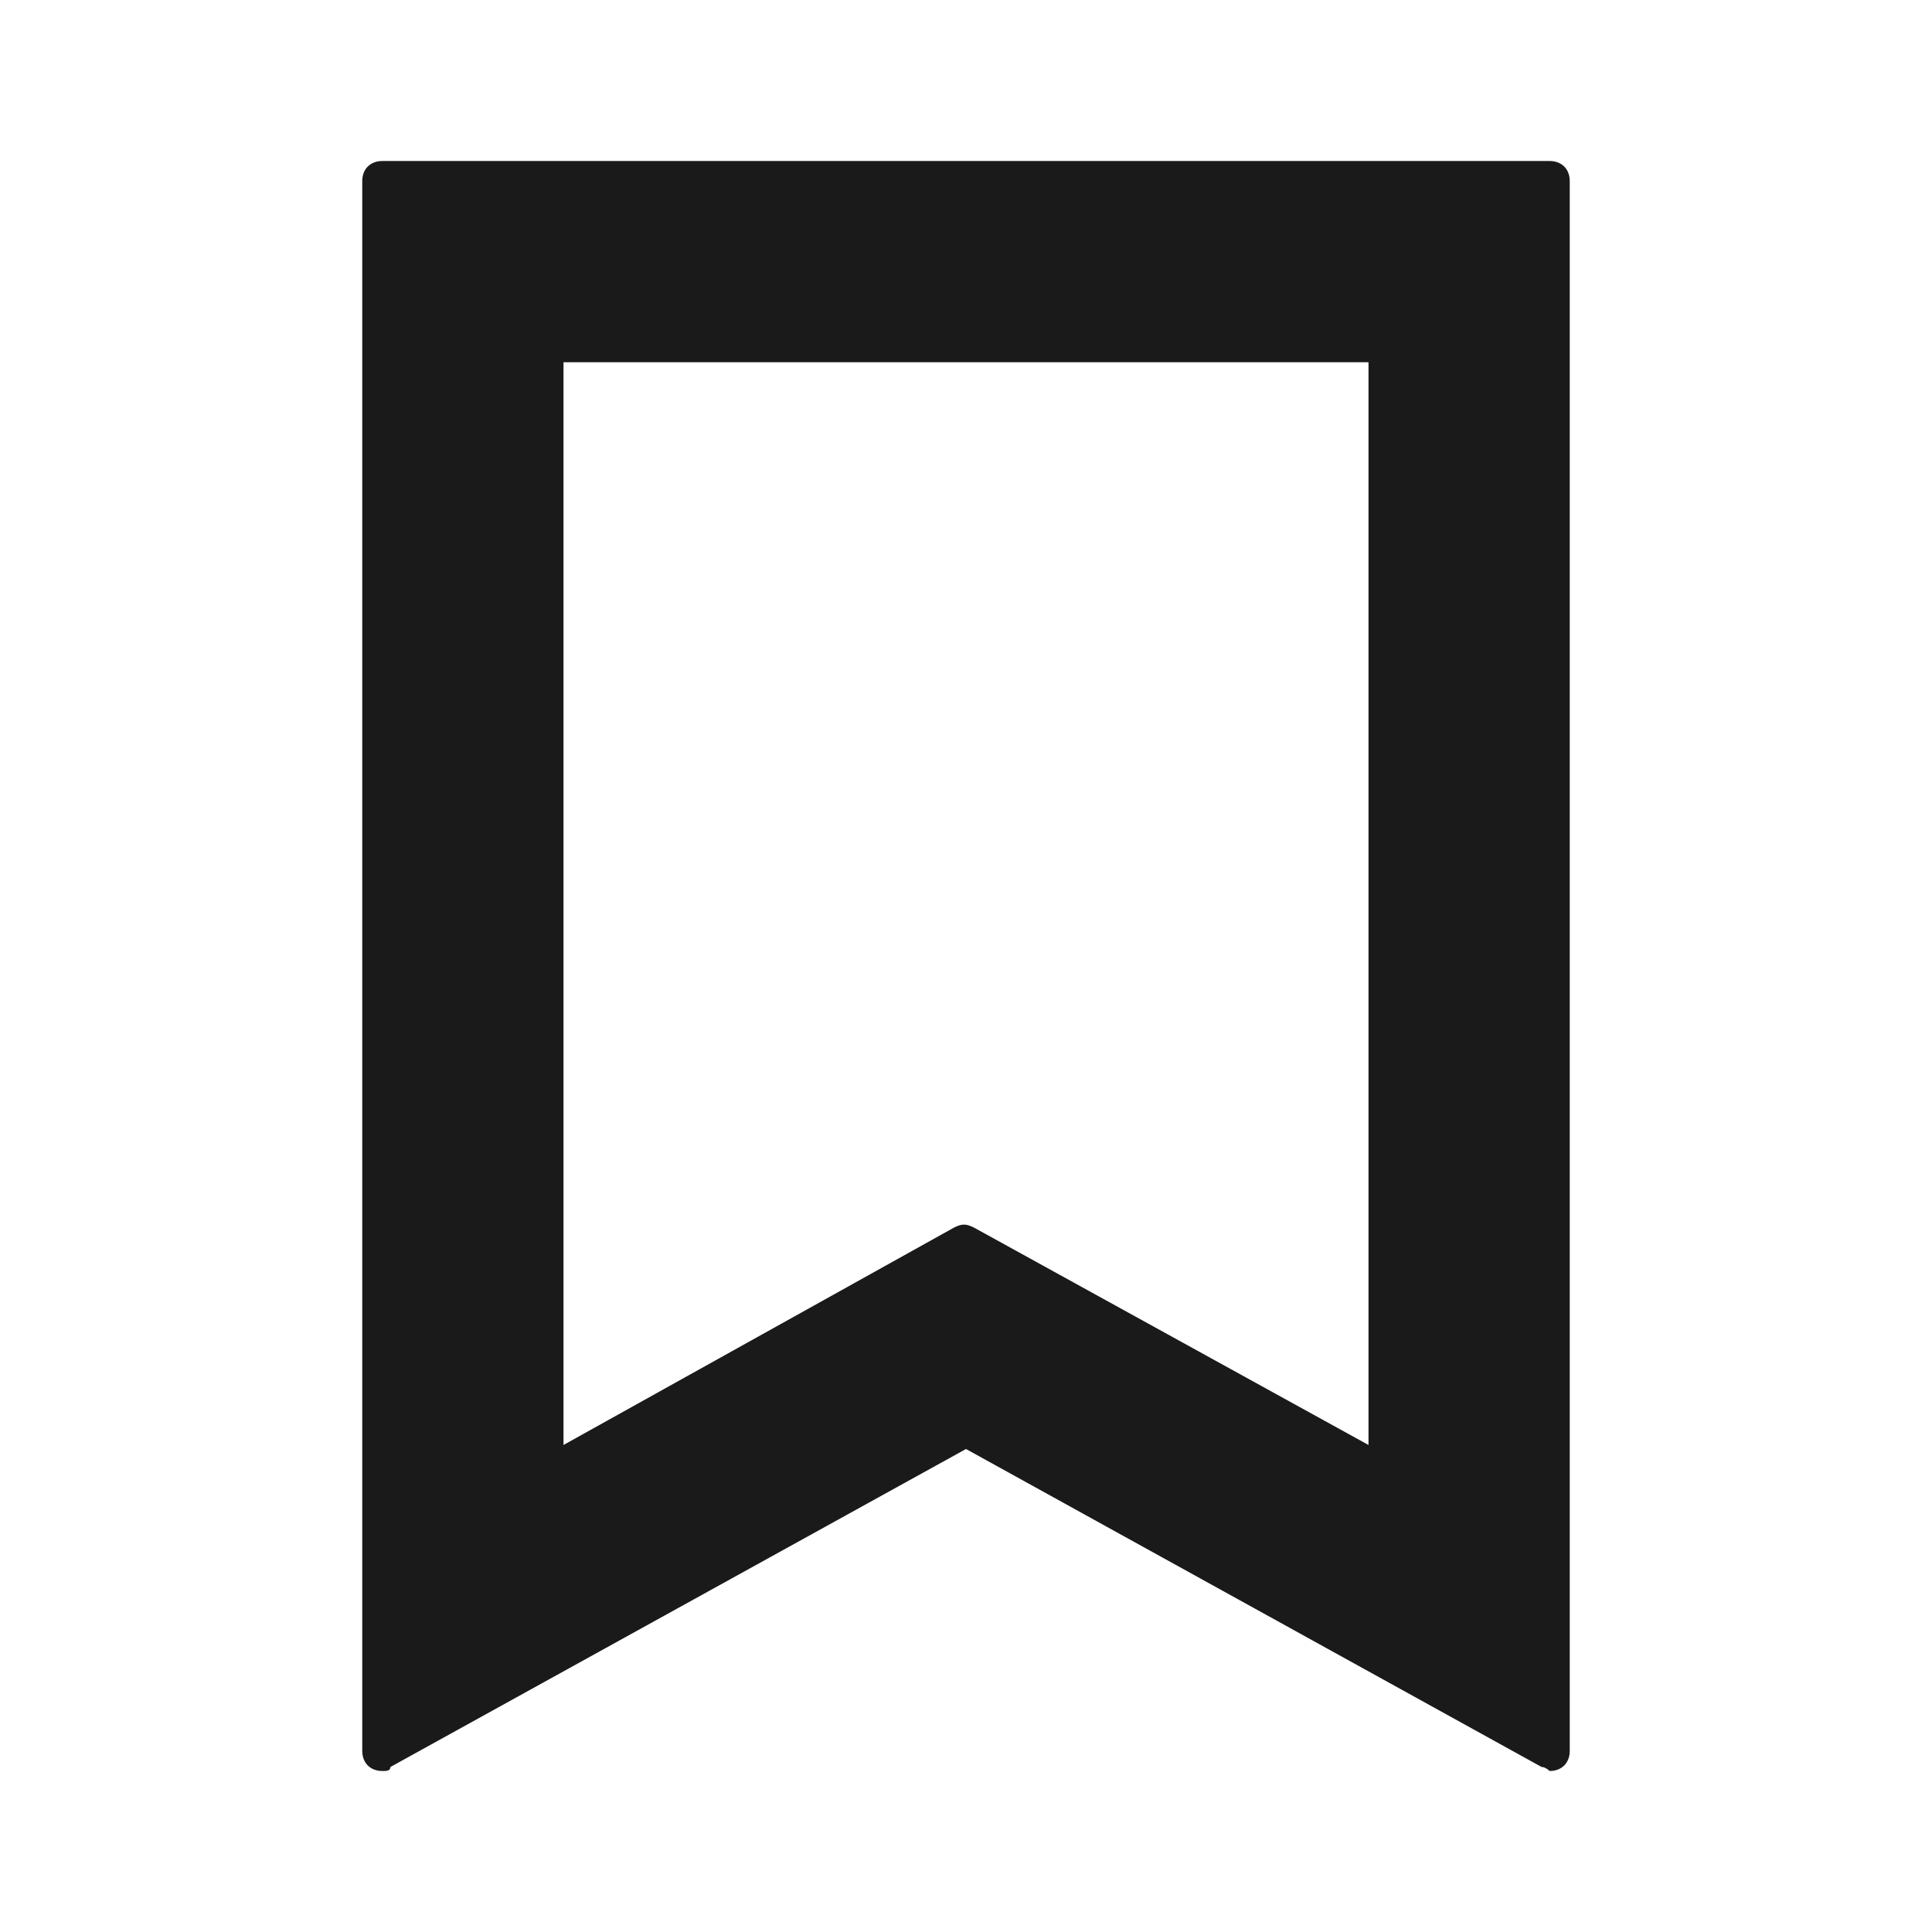
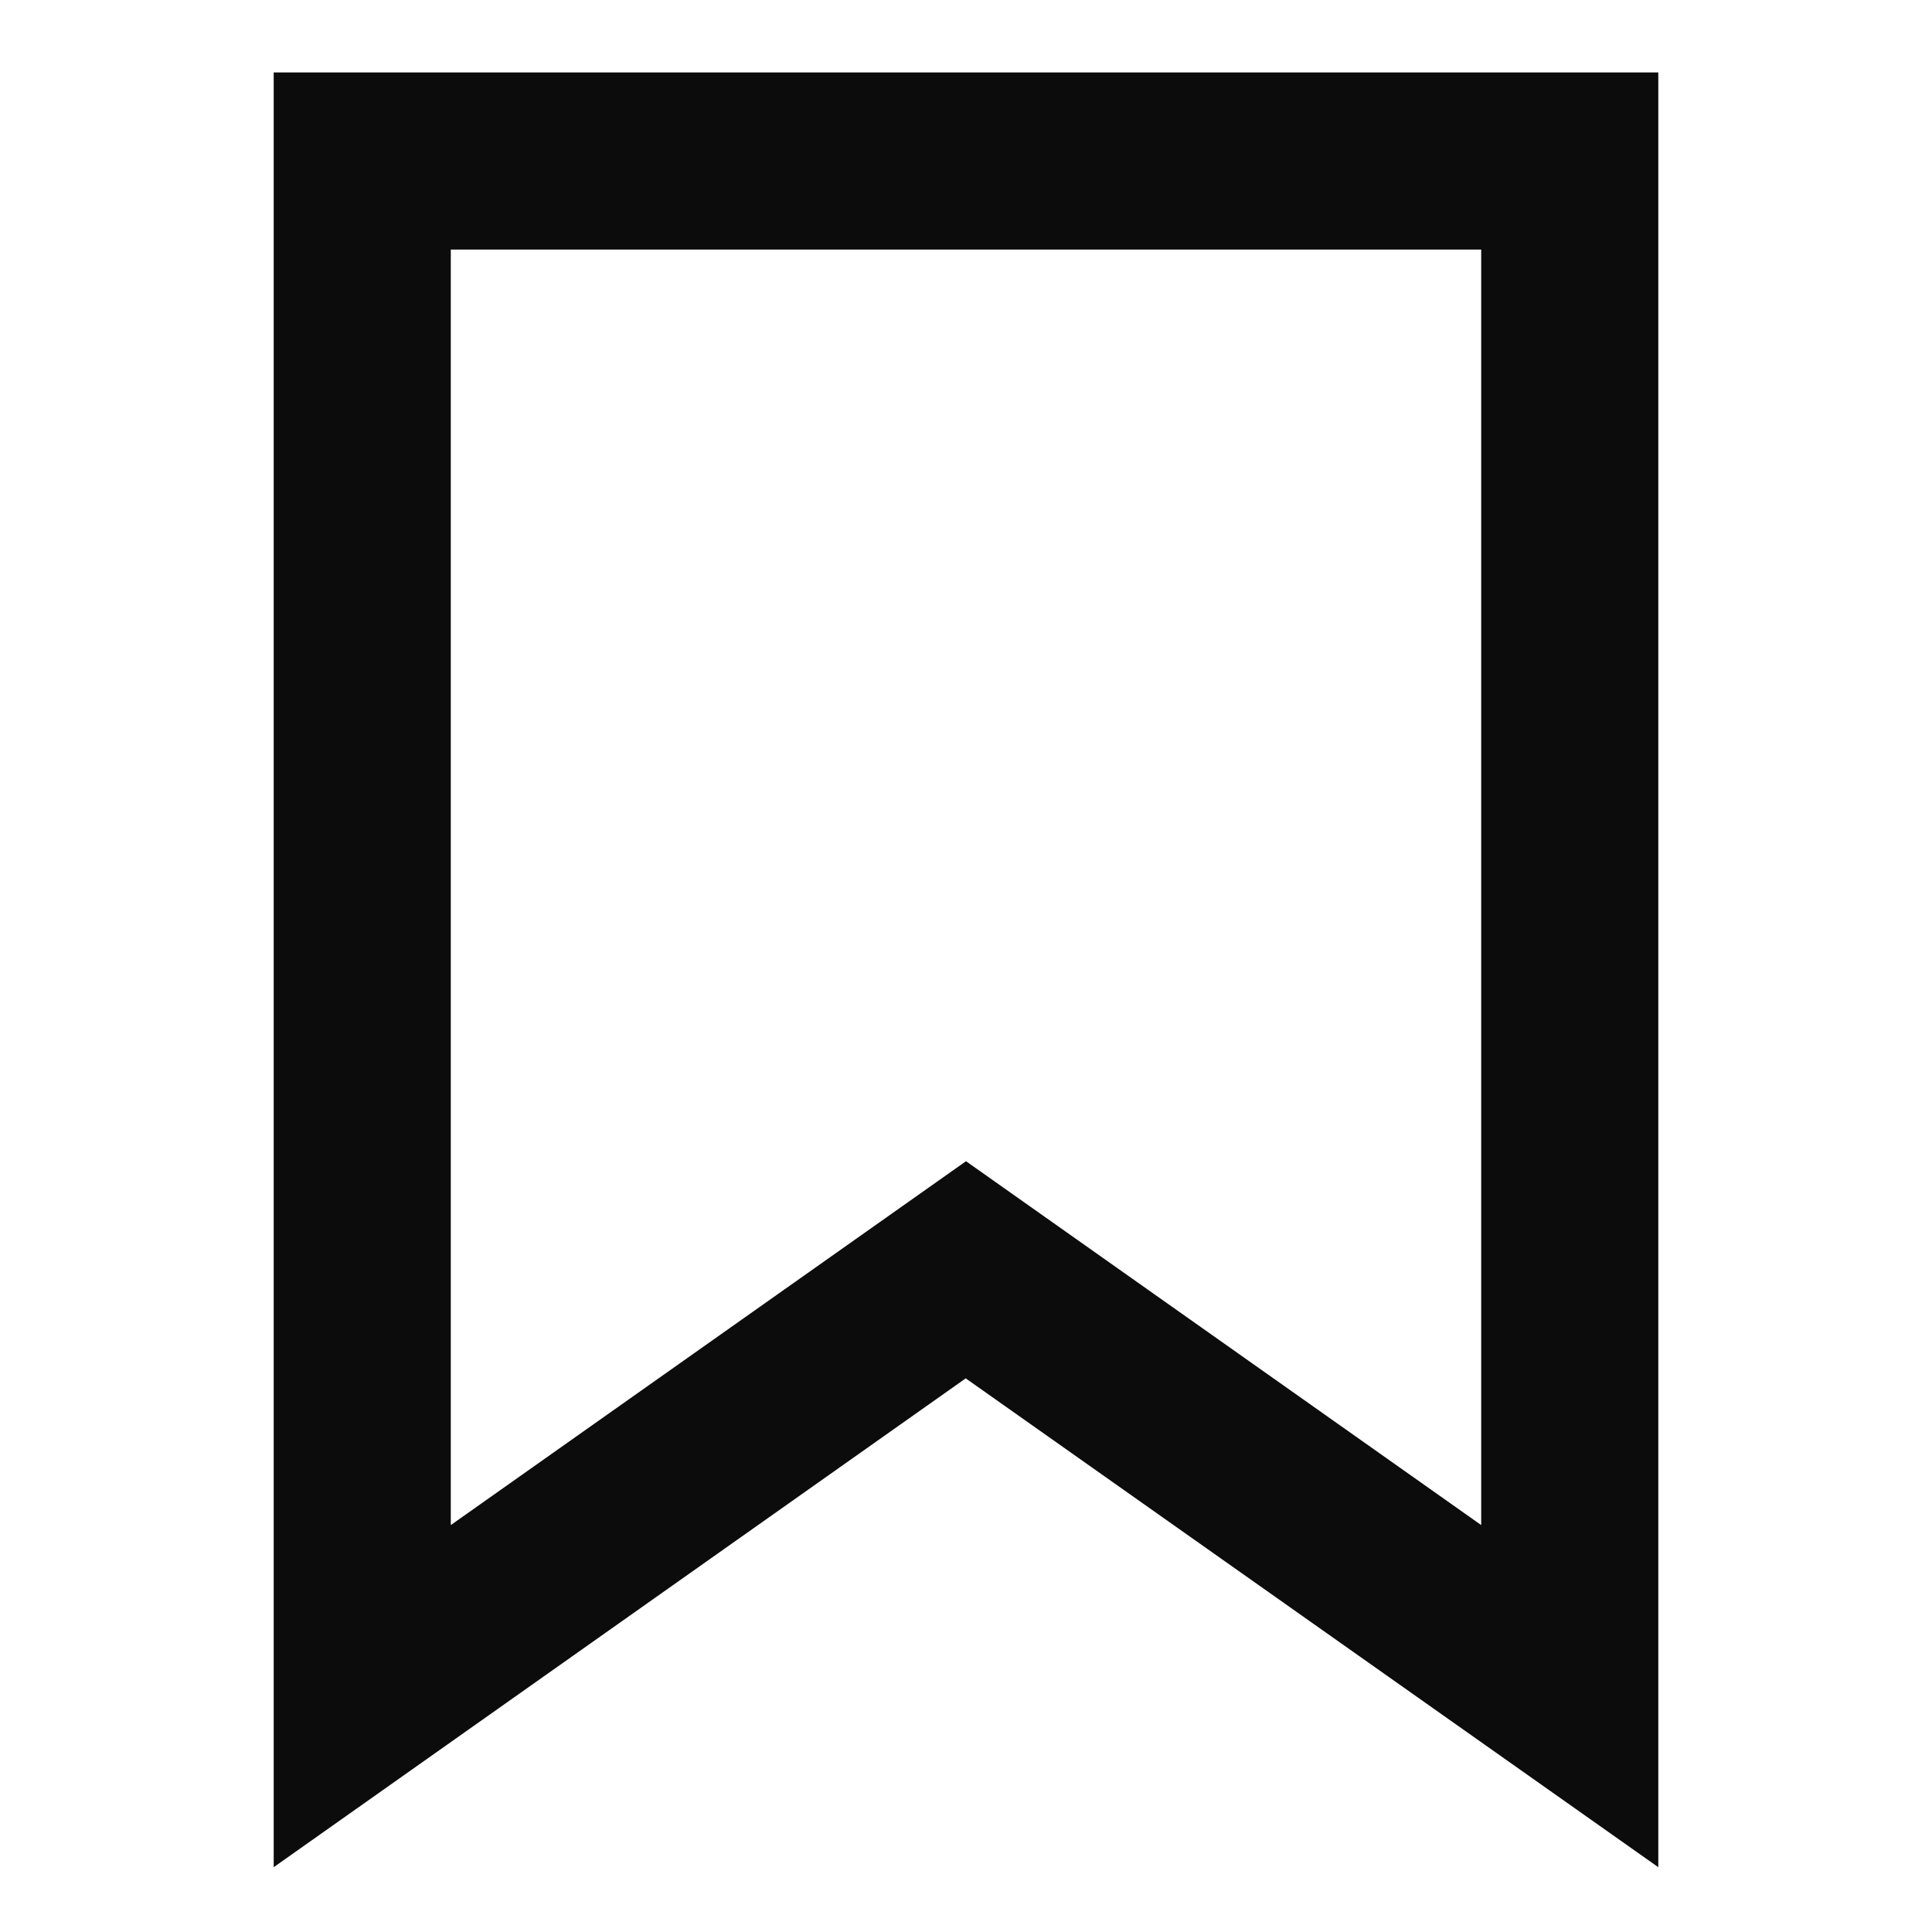
- <svg xmlns="http://www.w3.org/2000/svg" width="24" height="24" fill="none">
-   <path d="M17 4.5v13.45l-4.9-2.7c-.1-.05-.15-.05-.25 0L7 17.95V4.5h10ZM19.25 2H4.75c-.15 0-.25.1-.25.25v19.5c0 .15.1.25.25.25.05 0 .1 0 .1-.05L12 18l7.15 3.95c.05 0 .1.05.1.05.15 0 .25-.1.25-.25V2.25c0-.15-.1-.25-.25-.25Z" fill="#1A1A1A" />
+ <svg xmlns="http://www.w3.org/2000/svg" width="24" height="24" viewBox="0 0 24 24" fill="none">
+   <path d="M12 17.12L3.4 23.195V0.9H20.6V23.195L12 17.125V17.12ZM18.4 18.945V3.1H5.6V18.945L12 14.425L18.4 18.945Z" fill="#0C0C0C" />
</svg>
